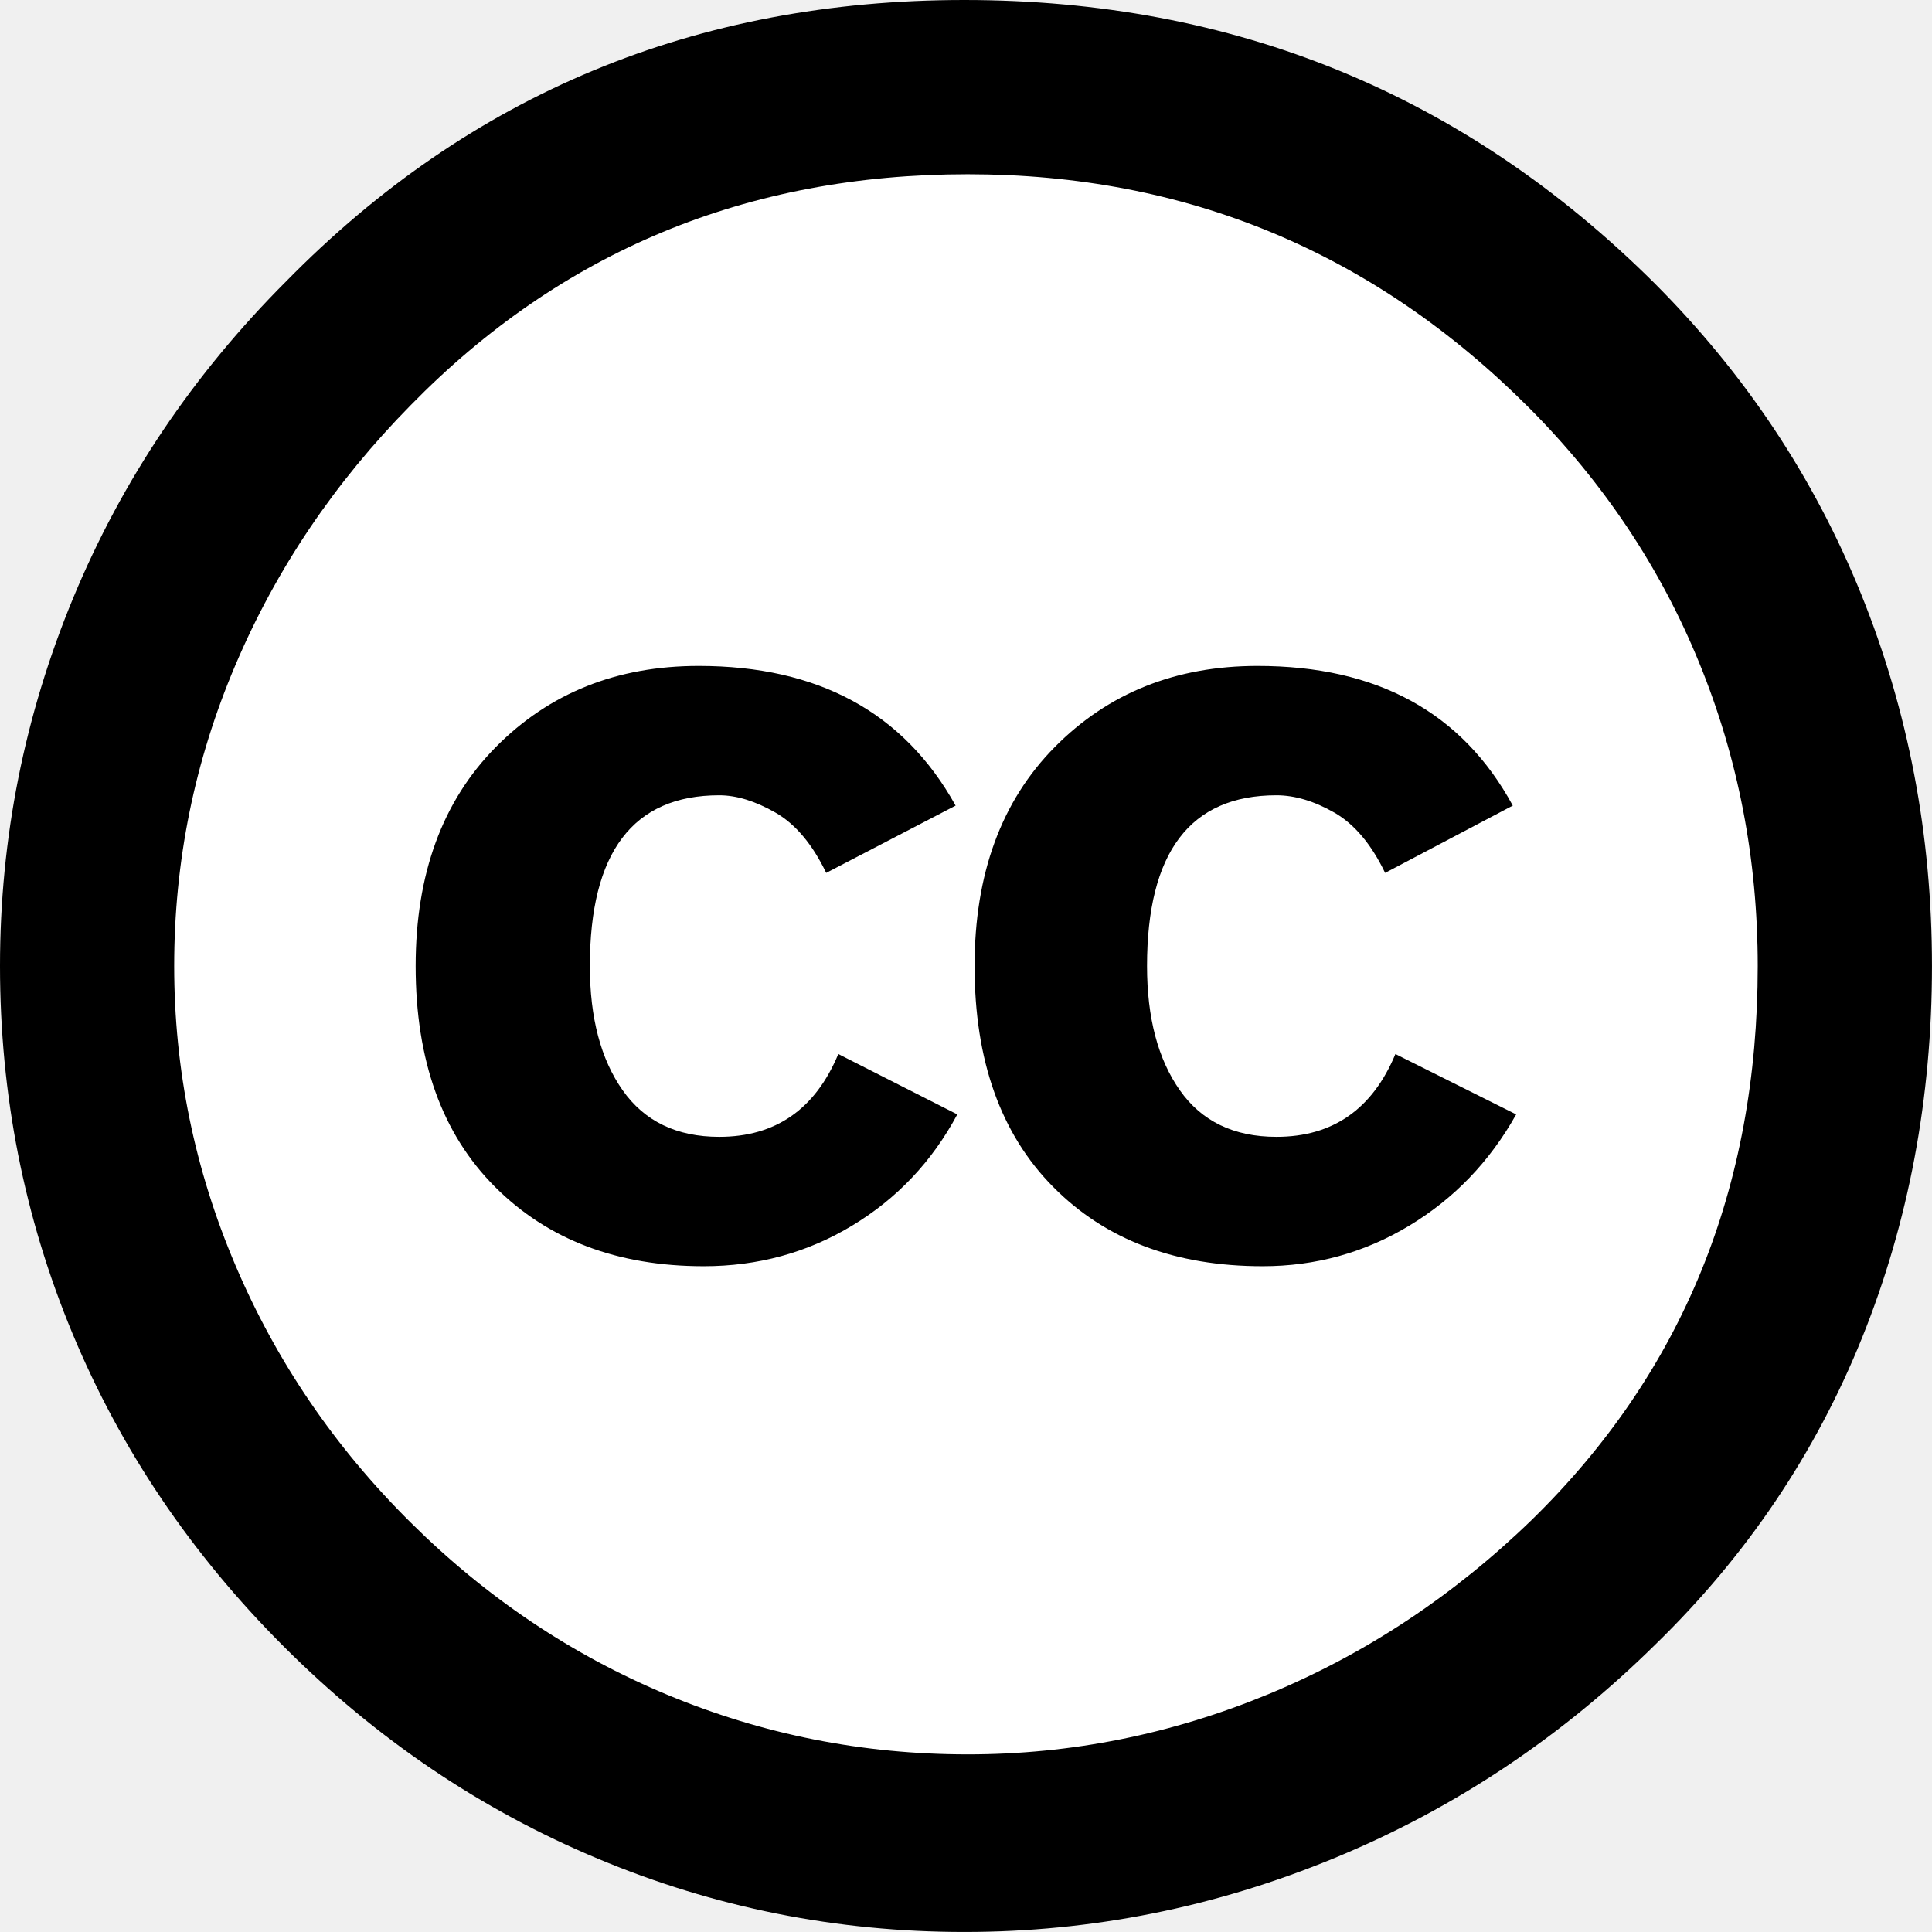
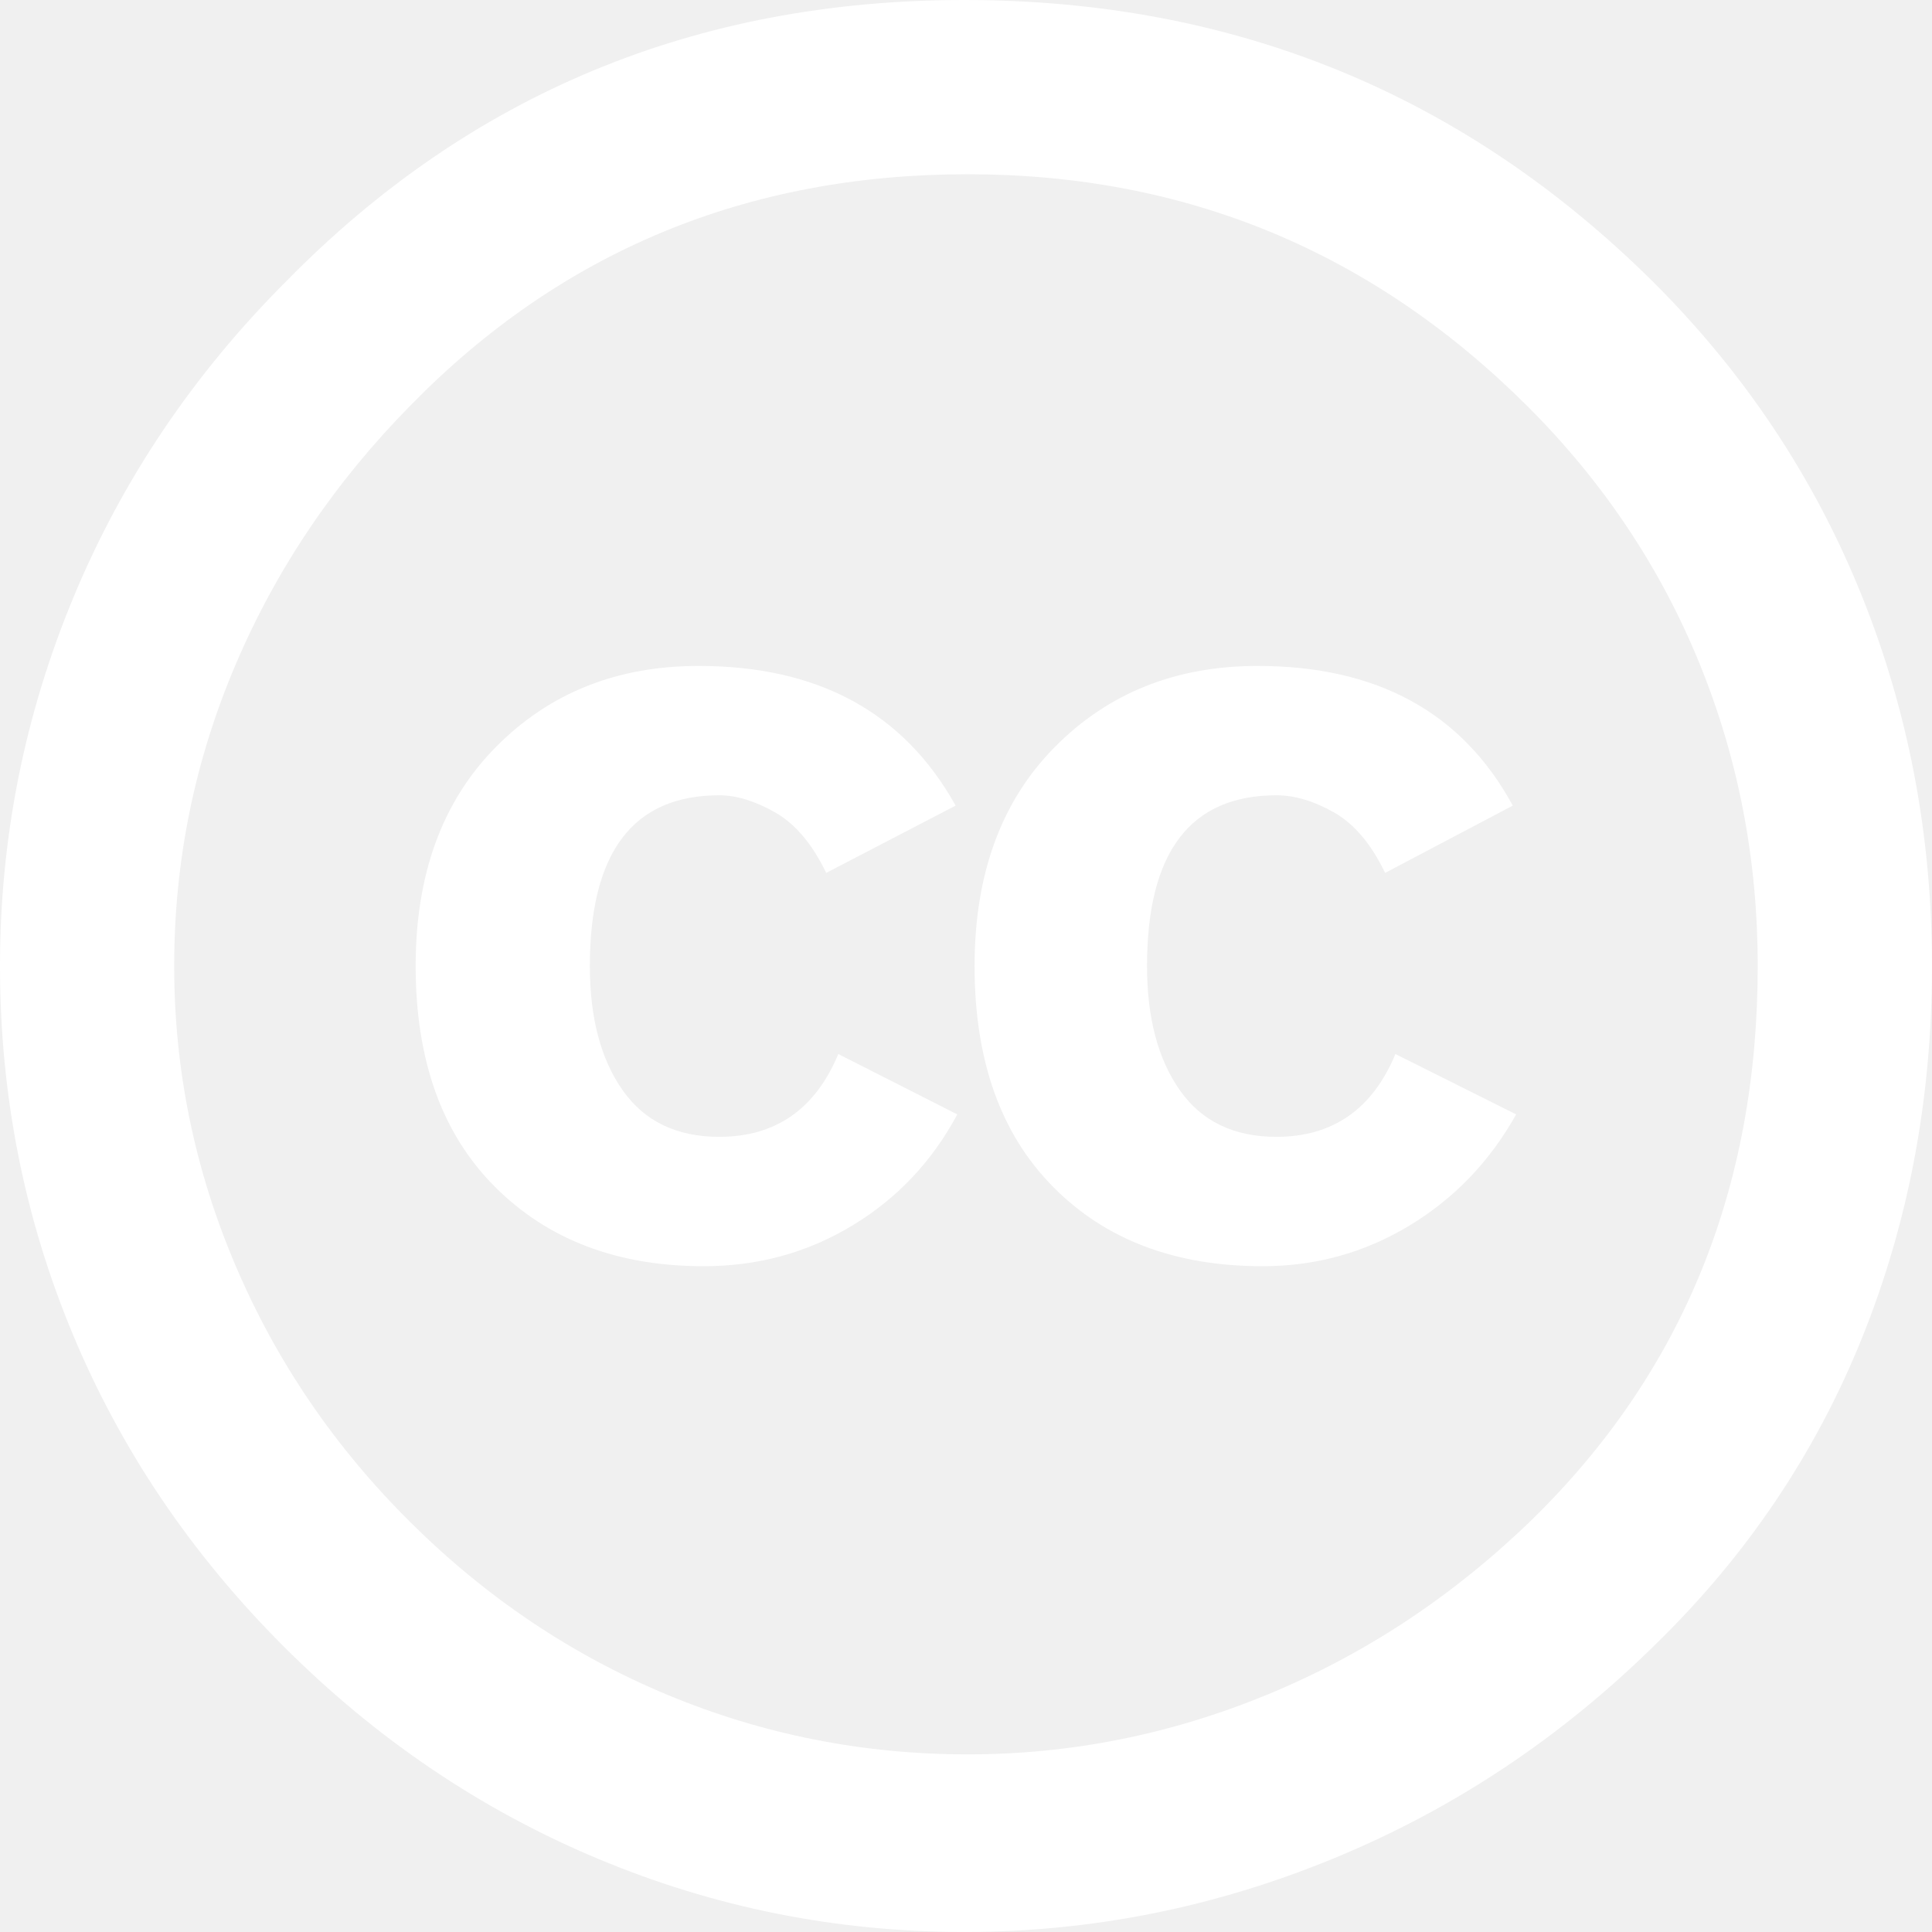
<svg xmlns="http://www.w3.org/2000/svg" version="1.0" id="Layer_1" x="0px" y="0px" width="64px" height="64px" viewBox="5.5 -3.5 64 64" enable-background="new 5.5 -3.5 64 64" xml:space="preserve">
-   <g>
-     <circle fill="#FFFFFF" cx="37.785" cy="28.501" r="28.836" />
-     <path d="M37.441-3.5c8.951,0,16.572,3.125,22.857,9.372c3.008,3.009,5.295,6.448,6.857,10.314   c1.561,3.867,2.344,7.971,2.344,12.314c0,4.381-0.773,8.486-2.314,12.313c-1.543,3.828-3.82,7.21-6.828,10.143   c-3.123,3.085-6.666,5.448-10.629,7.086c-3.961,1.638-8.057,2.457-12.285,2.457s-8.276-0.808-12.143-2.429   c-3.866-1.618-7.333-3.961-10.4-7.027c-3.067-3.066-5.4-6.524-7-10.372S5.5,32.767,5.5,28.5c0-4.229,0.809-8.295,2.428-12.2   c1.619-3.905,3.972-7.4,7.057-10.486C21.08-0.394,28.565-3.5,37.441-3.5z M37.557,2.272c-7.314,0-13.467,2.553-18.458,7.657   c-2.515,2.553-4.448,5.419-5.8,8.6c-1.354,3.181-2.029,6.505-2.029,9.972c0,3.429,0.675,6.734,2.029,9.913   c1.353,3.183,3.285,6.021,5.8,8.516c2.514,2.496,5.351,4.399,8.515,5.715c3.161,1.314,6.476,1.971,9.943,1.971   c3.428,0,6.75-0.665,9.973-1.999c3.219-1.335,6.121-3.257,8.713-5.771c4.99-4.876,7.484-10.99,7.484-18.344   c0-3.543-0.648-6.895-1.943-10.057c-1.293-3.162-3.18-5.98-5.654-8.458C50.984,4.844,44.795,2.272,37.557,2.272z M37.156,23.187   l-4.287,2.229c-0.458-0.951-1.019-1.619-1.685-2c-0.667-0.38-1.286-0.571-1.858-0.571c-2.856,0-4.286,1.885-4.286,5.657   c0,1.714,0.362,3.084,1.085,4.113c0.724,1.029,1.791,1.544,3.201,1.544c1.867,0,3.181-0.915,3.944-2.743l3.942,2   c-0.838,1.563-2,2.791-3.486,3.686c-1.484,0.896-3.123,1.343-4.914,1.343c-2.857,0-5.163-0.875-6.915-2.629   c-1.752-1.752-2.628-4.19-2.628-7.313c0-3.048,0.886-5.466,2.657-7.257c1.771-1.79,4.009-2.686,6.715-2.686   C32.604,18.558,35.441,20.101,37.156,23.187z M55.613,23.187l-4.229,2.229c-0.457-0.951-1.02-1.619-1.686-2   c-0.668-0.38-1.307-0.571-1.914-0.571c-2.857,0-4.287,1.885-4.287,5.657c0,1.714,0.363,3.084,1.086,4.113   c0.723,1.029,1.789,1.544,3.201,1.544c1.865,0,3.18-0.915,3.941-2.743l4,2c-0.875,1.563-2.057,2.791-3.541,3.686   c-1.486,0.896-3.105,1.343-4.857,1.343c-2.896,0-5.209-0.875-6.941-2.629c-1.736-1.752-2.602-4.19-2.602-7.313   c0-3.048,0.885-5.466,2.658-7.257c1.77-1.79,4.008-2.686,6.713-2.686C51.117,18.558,53.938,20.101,55.613,23.187z" />
-   </g>
+   <circle fill="transparent" cx="37.785" cy="28.501" r="28.836" />
+   <path fill="#FFFFFF" d="M37.441-3.5c8.951,0,16.572,3.125,22.857,9.372c3.008,3.009,5.295,6.448,6.857,10.314   c1.561,3.867,2.344,7.971,2.344,12.314c0,4.381-0.773,8.486-2.314,12.313c-1.543,3.828-3.82,7.21-6.828,10.143   c-3.123,3.085-6.666,5.448-10.629,7.086c-3.961,1.638-8.057,2.457-12.285,2.457s-8.276-0.808-12.143-2.429   c-3.866-1.618-7.333-3.961-10.4-7.027c-3.067-3.066-5.4-6.524-7-10.372S5.5,32.767,5.5,28.5c0-4.229,0.809-8.295,2.428-12.2   c1.619-3.905,3.972-7.4,7.057-10.486C21.08-0.394,28.565-3.5,37.441-3.5z M37.557,2.272c-7.314,0-13.467,2.553-18.458,7.657   c-2.515,2.553-4.448,5.419-5.8,8.6c-1.354,3.181-2.029,6.505-2.029,9.972c0,3.429,0.675,6.734,2.029,9.913   c1.353,3.183,3.285,6.021,5.8,8.516c2.514,2.496,5.351,4.399,8.515,5.715c3.161,1.314,6.476,1.971,9.943,1.971   c3.428,0,6.75-0.665,9.973-1.999c3.219-1.335,6.121-3.257,8.713-5.771c4.99-4.876,7.484-10.99,7.484-18.344   c0-3.543-0.648-6.895-1.943-10.057c-1.293-3.162-3.18-5.98-5.654-8.458C50.984,4.844,44.795,2.272,37.557,2.272z M37.156,23.187   l-4.287,2.229c-0.458-0.951-1.019-1.619-1.685-2c-0.667-0.38-1.286-0.571-1.858-0.571c-2.856,0-4.286,1.885-4.286,5.657   c0,1.714,0.362,3.084,1.085,4.113c0.724,1.029,1.791,1.544,3.201,1.544c1.867,0,3.181-0.915,3.944-2.743l3.942,2   c-0.838,1.563-2,2.791-3.486,3.686c-1.484,0.896-3.123,1.343-4.914,1.343c-2.857,0-5.163-0.875-6.915-2.629   c-1.752-1.752-2.628-4.19-2.628-7.313c0-3.048,0.886-5.466,2.657-7.257c1.771-1.79,4.009-2.686,6.715-2.686   C32.604,18.558,35.441,20.101,37.156,23.187z M55.613,23.187l-4.229,2.229c-0.457-0.951-1.02-1.619-1.686-2   c-0.668-0.38-1.307-0.571-1.914-0.571c-2.857,0-4.287,1.885-4.287,5.657c0,1.714,0.363,3.084,1.086,4.113   c0.723,1.029,1.789,1.544,3.201,1.544c1.865,0,3.18-0.915,3.941-2.743l4,2c-0.875,1.563-2.057,2.791-3.541,3.686   c-1.486,0.896-3.105,1.343-4.857,1.343c-2.896,0-5.209-0.875-6.941-2.629c-1.736-1.752-2.602-4.19-2.602-7.313   c0-3.048,0.885-5.466,2.658-7.257c1.77-1.79,4.008-2.686,6.713-2.686C51.117,18.558,53.938,20.101,55.613,23.187z" />
</svg>
